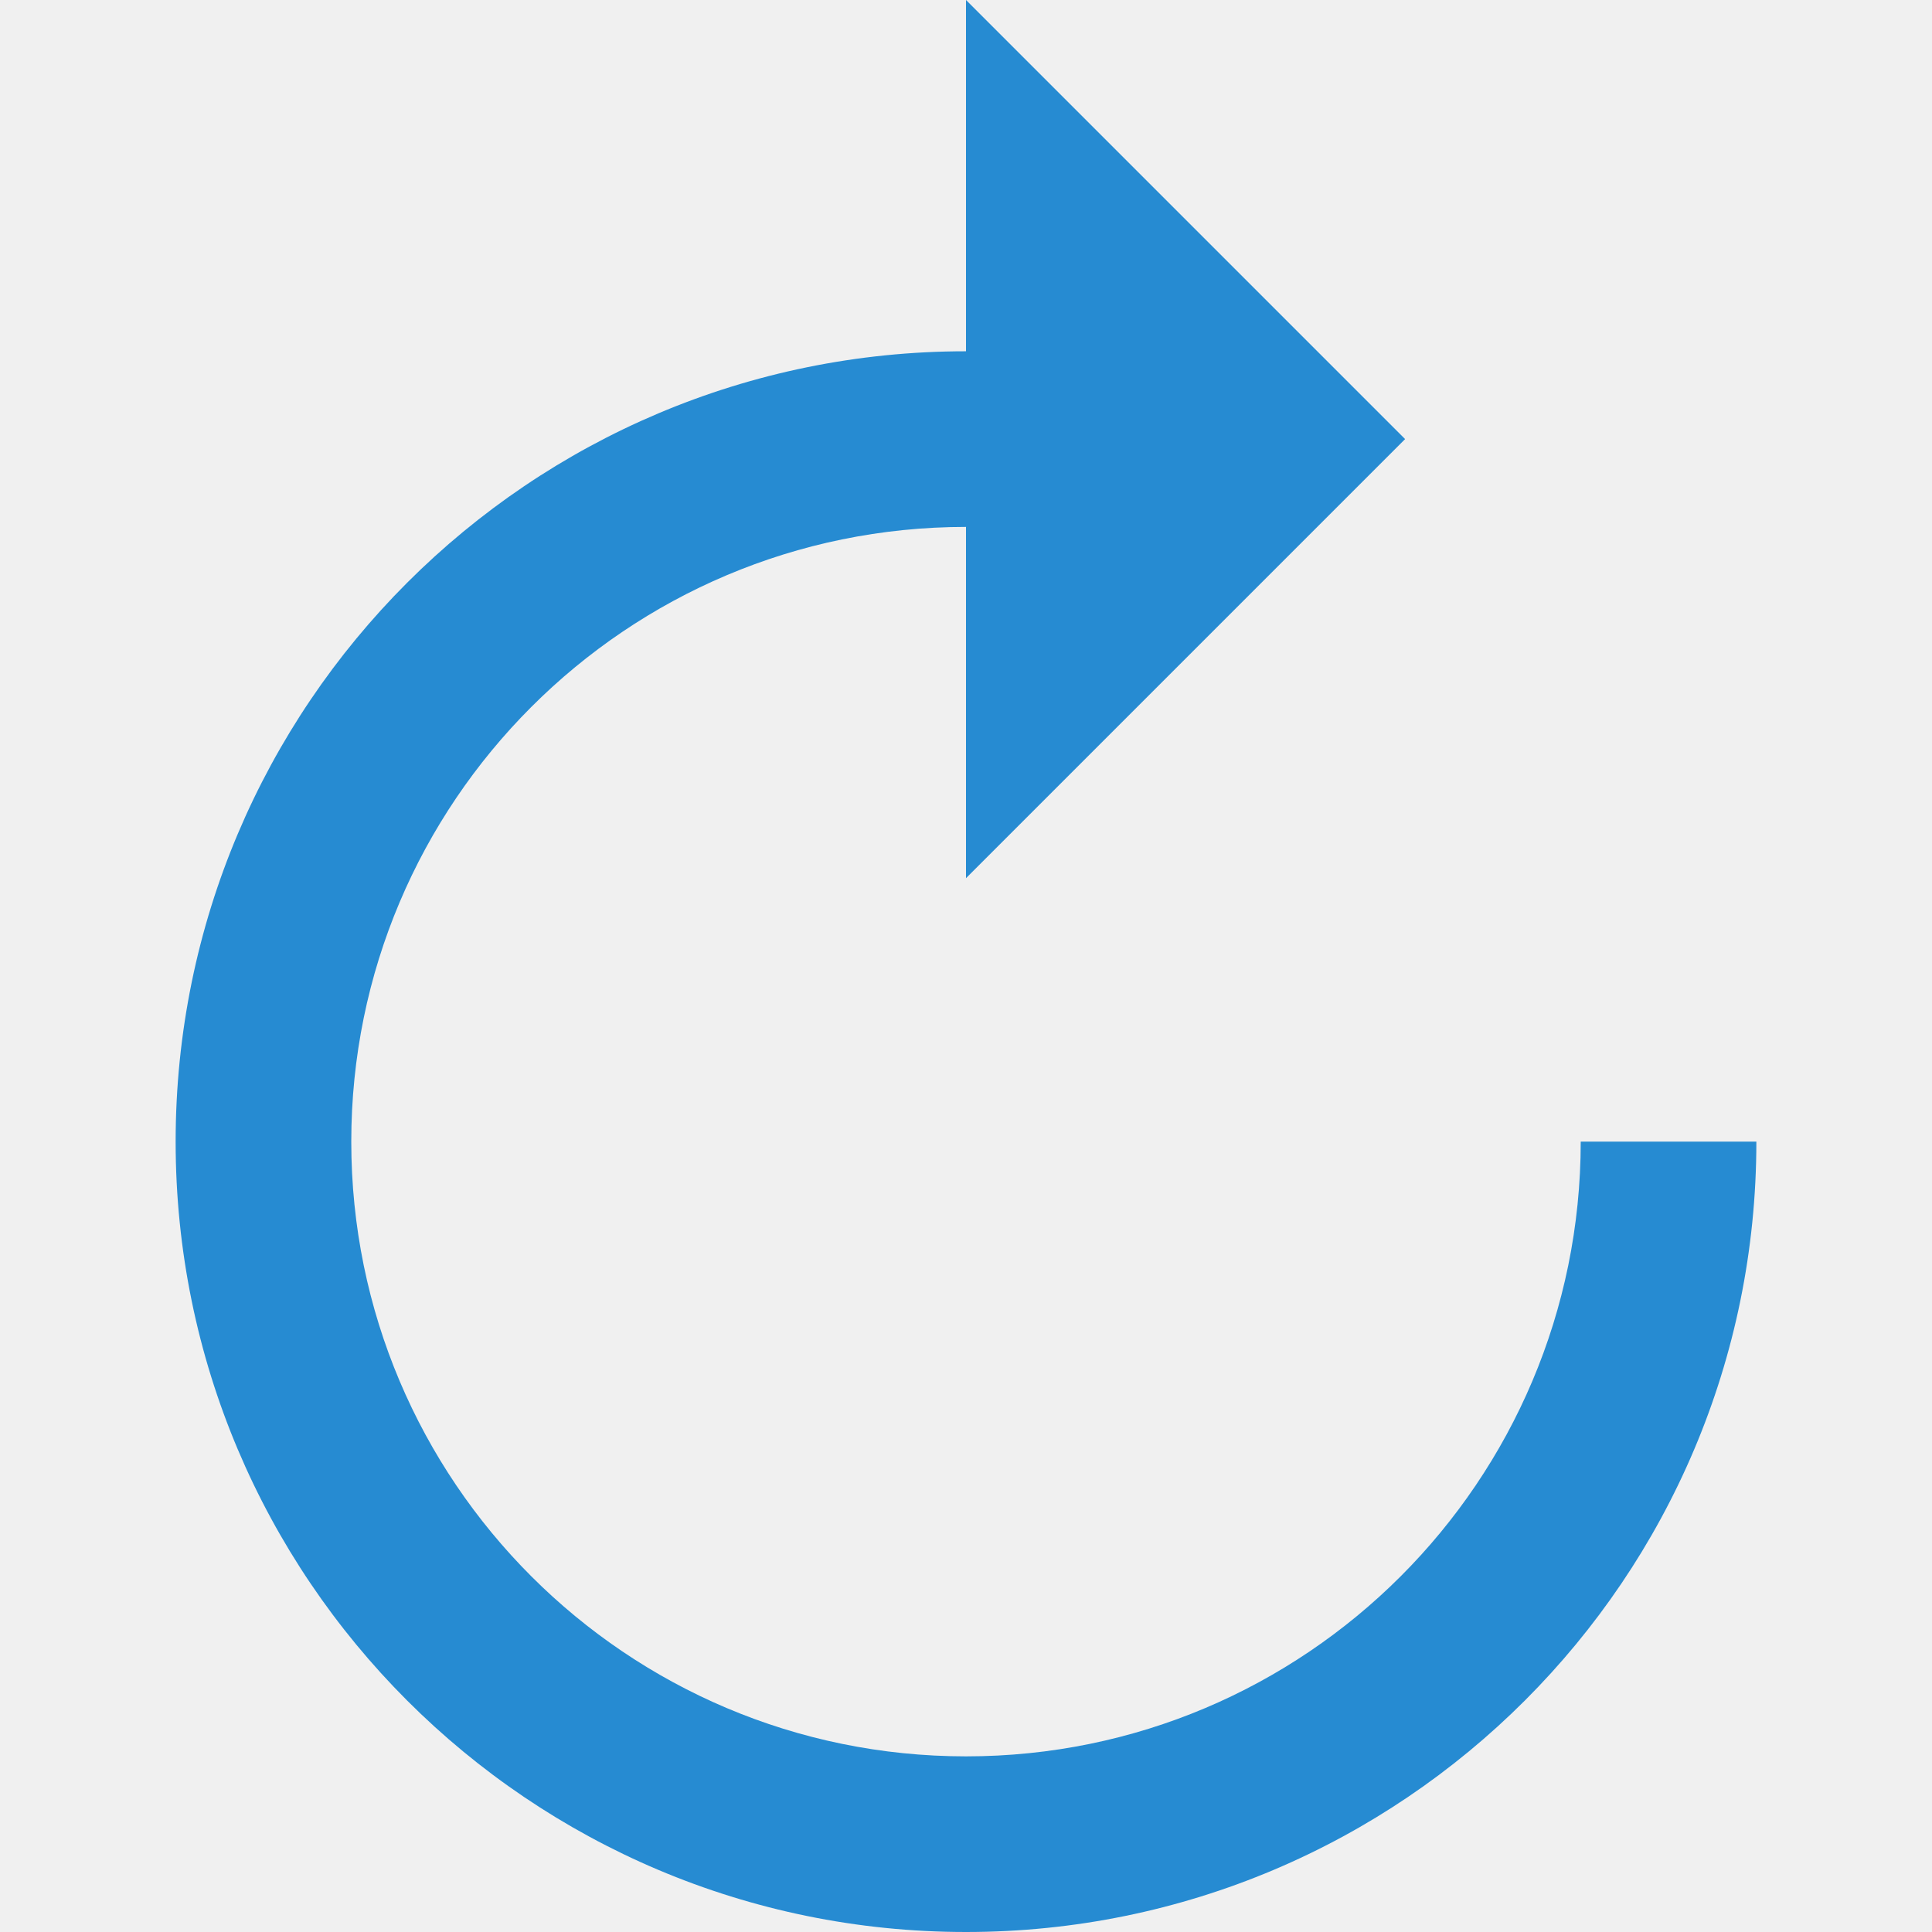
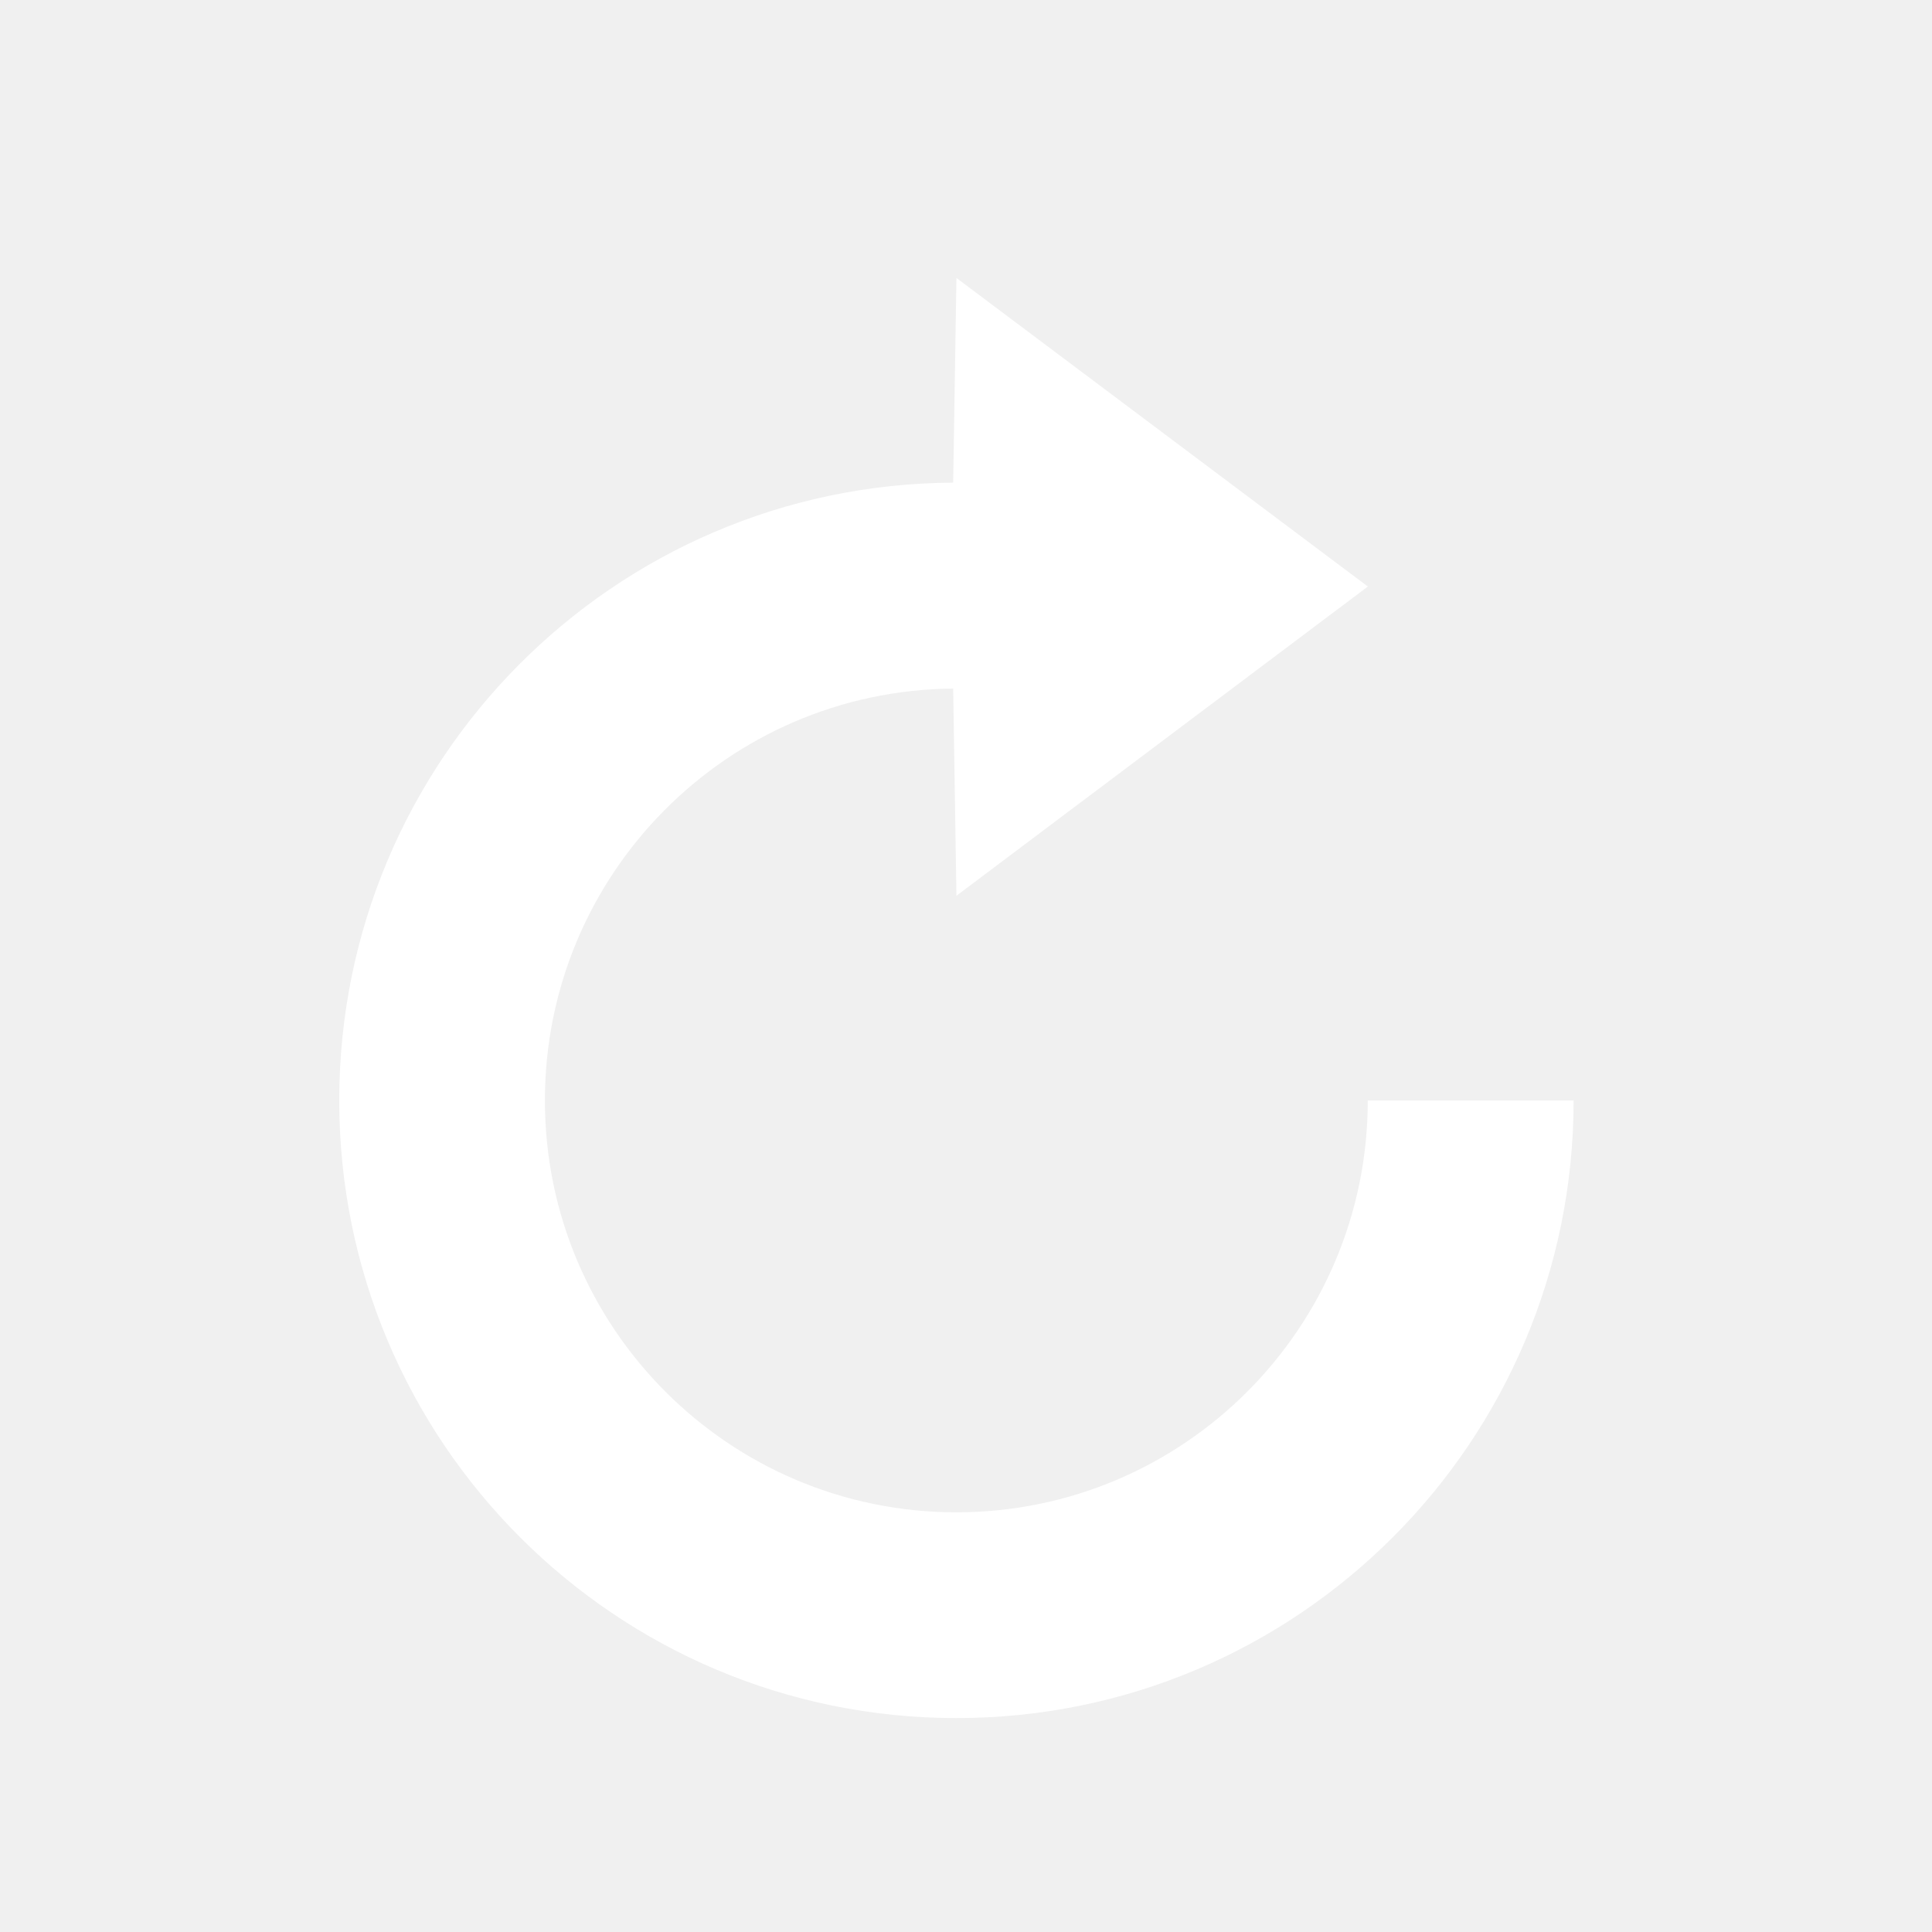
- <svg xmlns="http://www.w3.org/2000/svg" width="22" height="22" viewBox="0 0 22 22">
-   <g style="fill:#268bd2">
-     <path style="fill-rule:evenodd" d="M 2,13 C 2,8.029 6.029,4 11,4 l 0,2 c -3.866,0 -7,3.134 -7,7 0,3.866 3.134,7 7,7 3.866,0 7,-3.134 7,-7 l 2,0 c 0,4.971 -4.029,9 -9,9 -4.971,0 -9,-4.029 -9,-9 z" />
-     <path d="m 11,0 0,10 5,-5 z" />
-   </g>
+ <svg xmlns="http://www.w3.org/2000/svg" width="22" height="22" viewBox="0 0 22 22" id="svg2" version="1.1">
+   <defs id="defs12" />
+   <path style="fill:#ffffff;fill-opacity:1;fill-rule:evenodd" d="m 17.919,12.531 c 0,3.885 -3.146,7.033 -7.028,7.033 -3.882,0 -7.028,-3.148 -7.028,-7.033 0,-3.873 3.127,-7.014 6.991,-7.035 l 0.037,-2.331 4.685,3.514 -4.685,3.521 -0.037,-2.359 c -2.571,0.021 -4.649,2.112 -4.649,4.69 0,2.59 2.098,4.69 4.685,4.69 2.587,0 4.685,-2.1 4.685,-4.69 z" id="path4" />
</svg>
